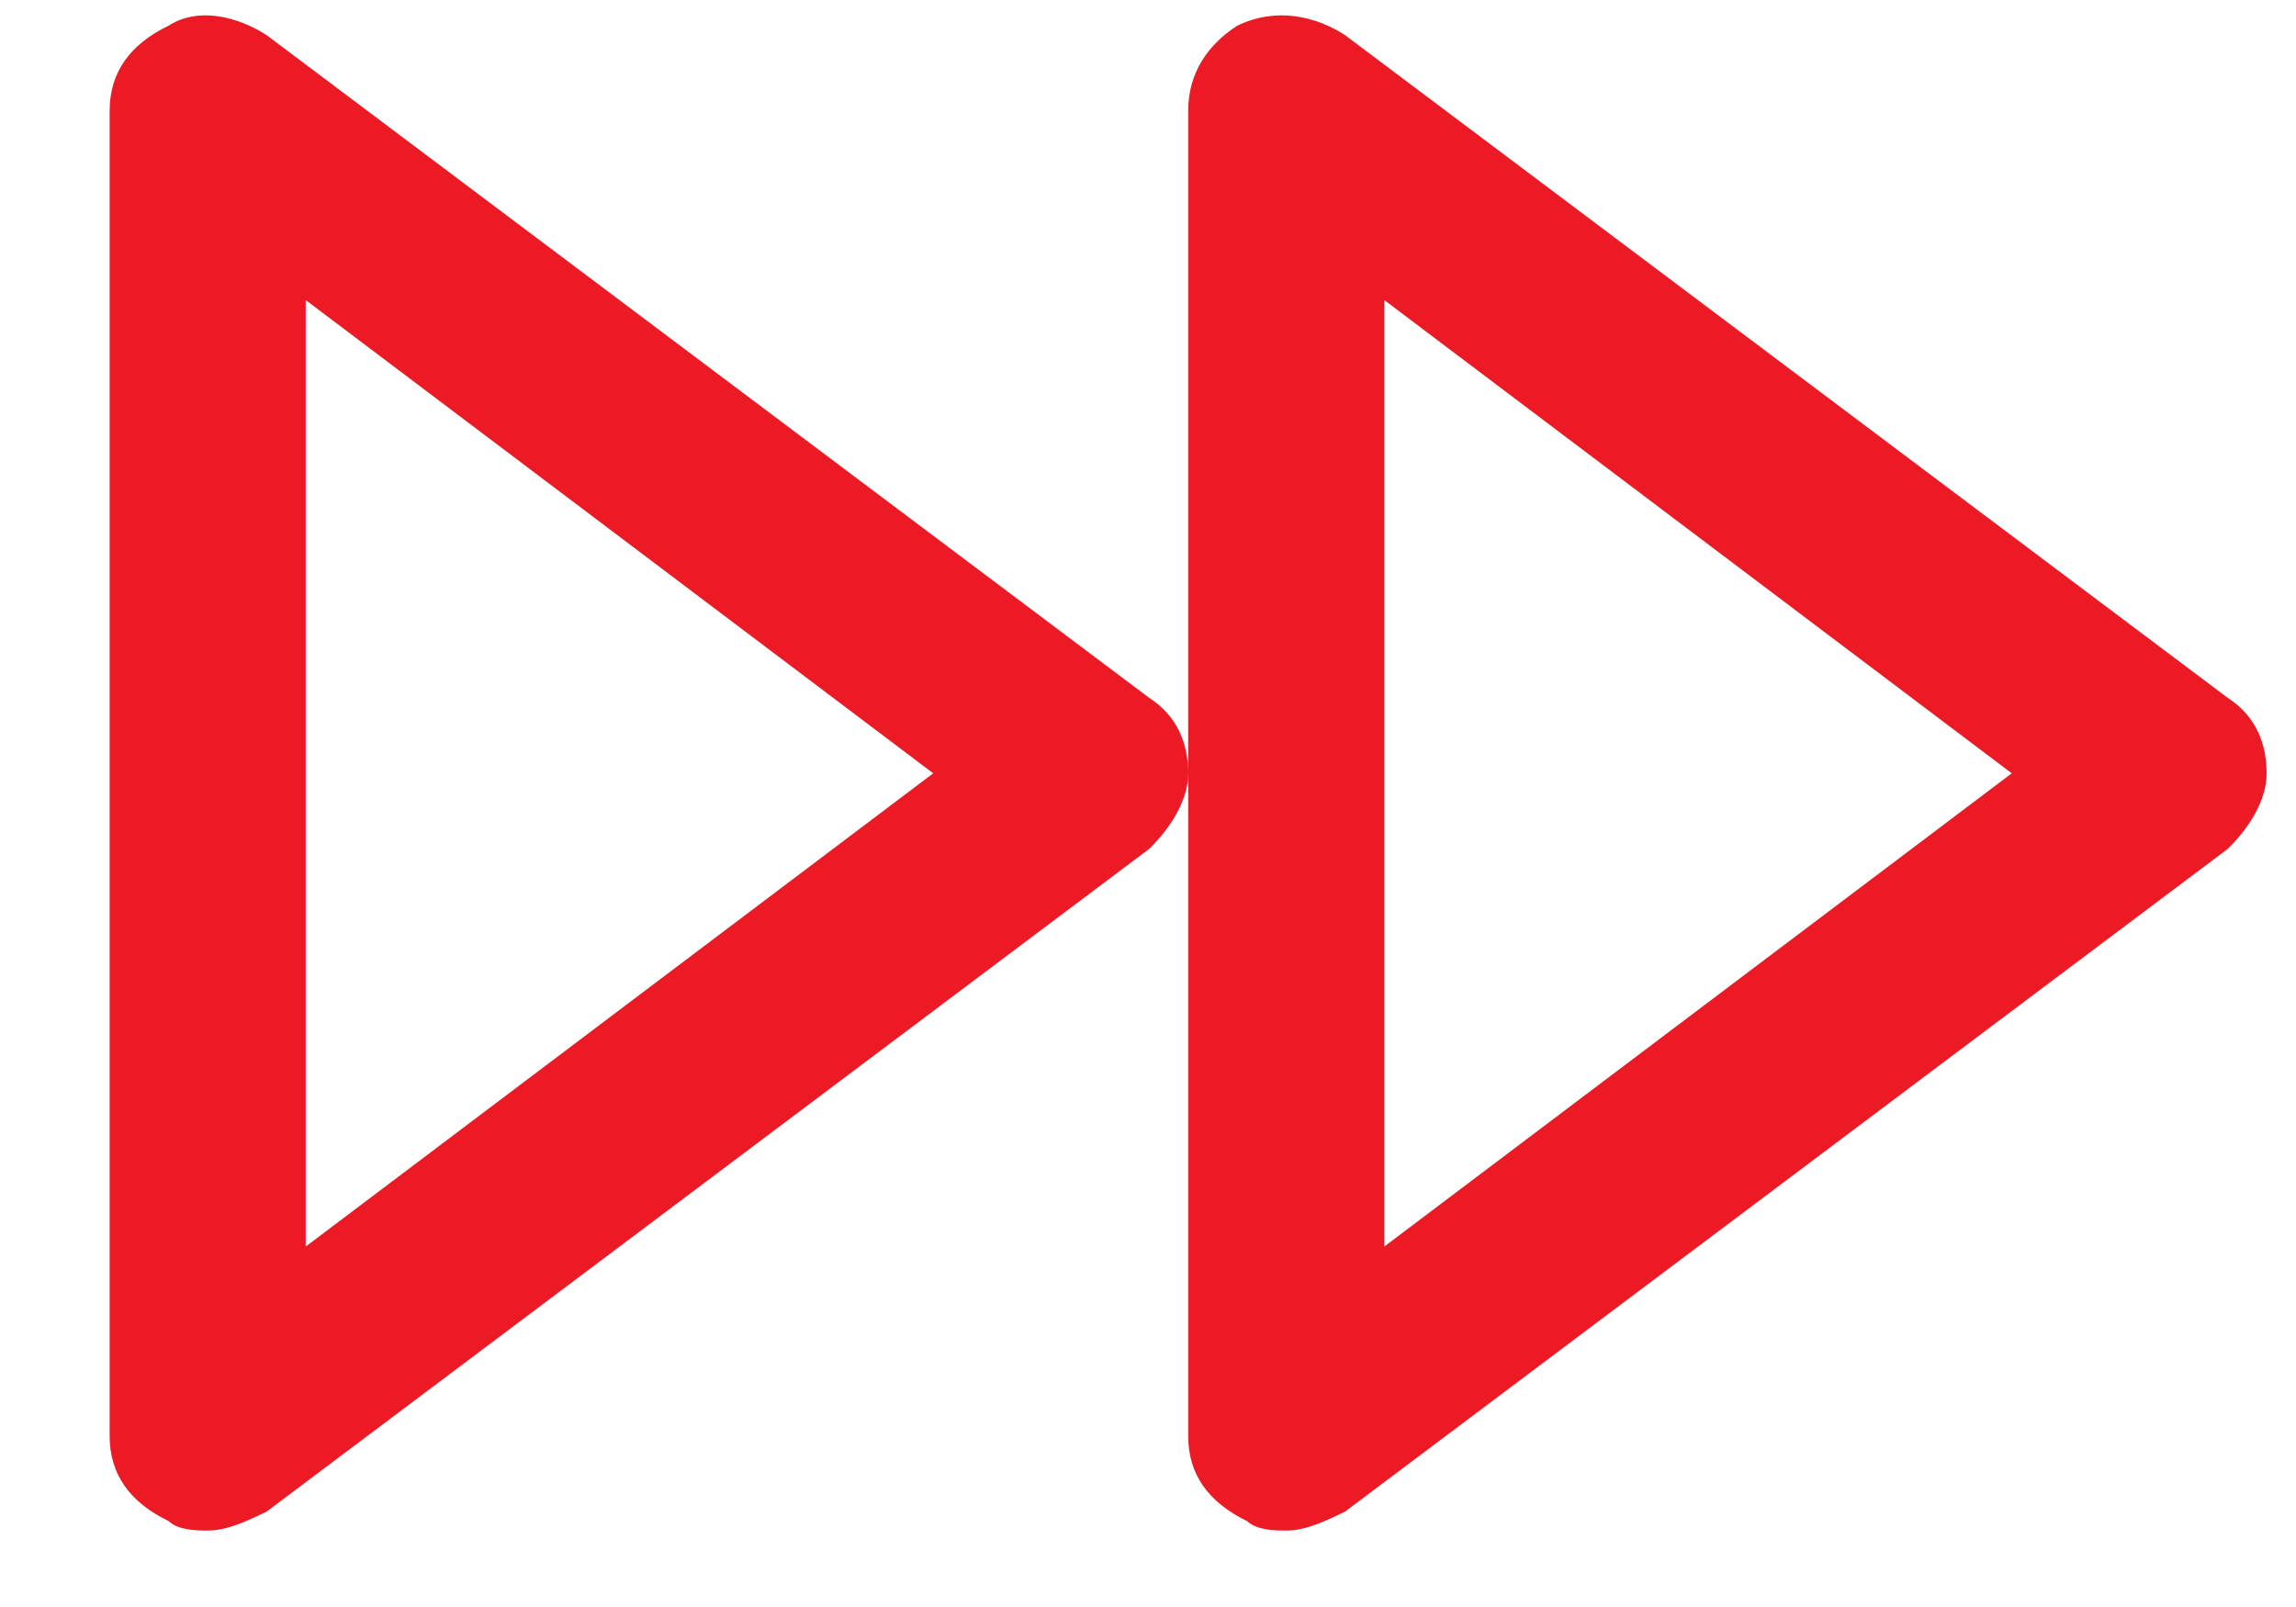
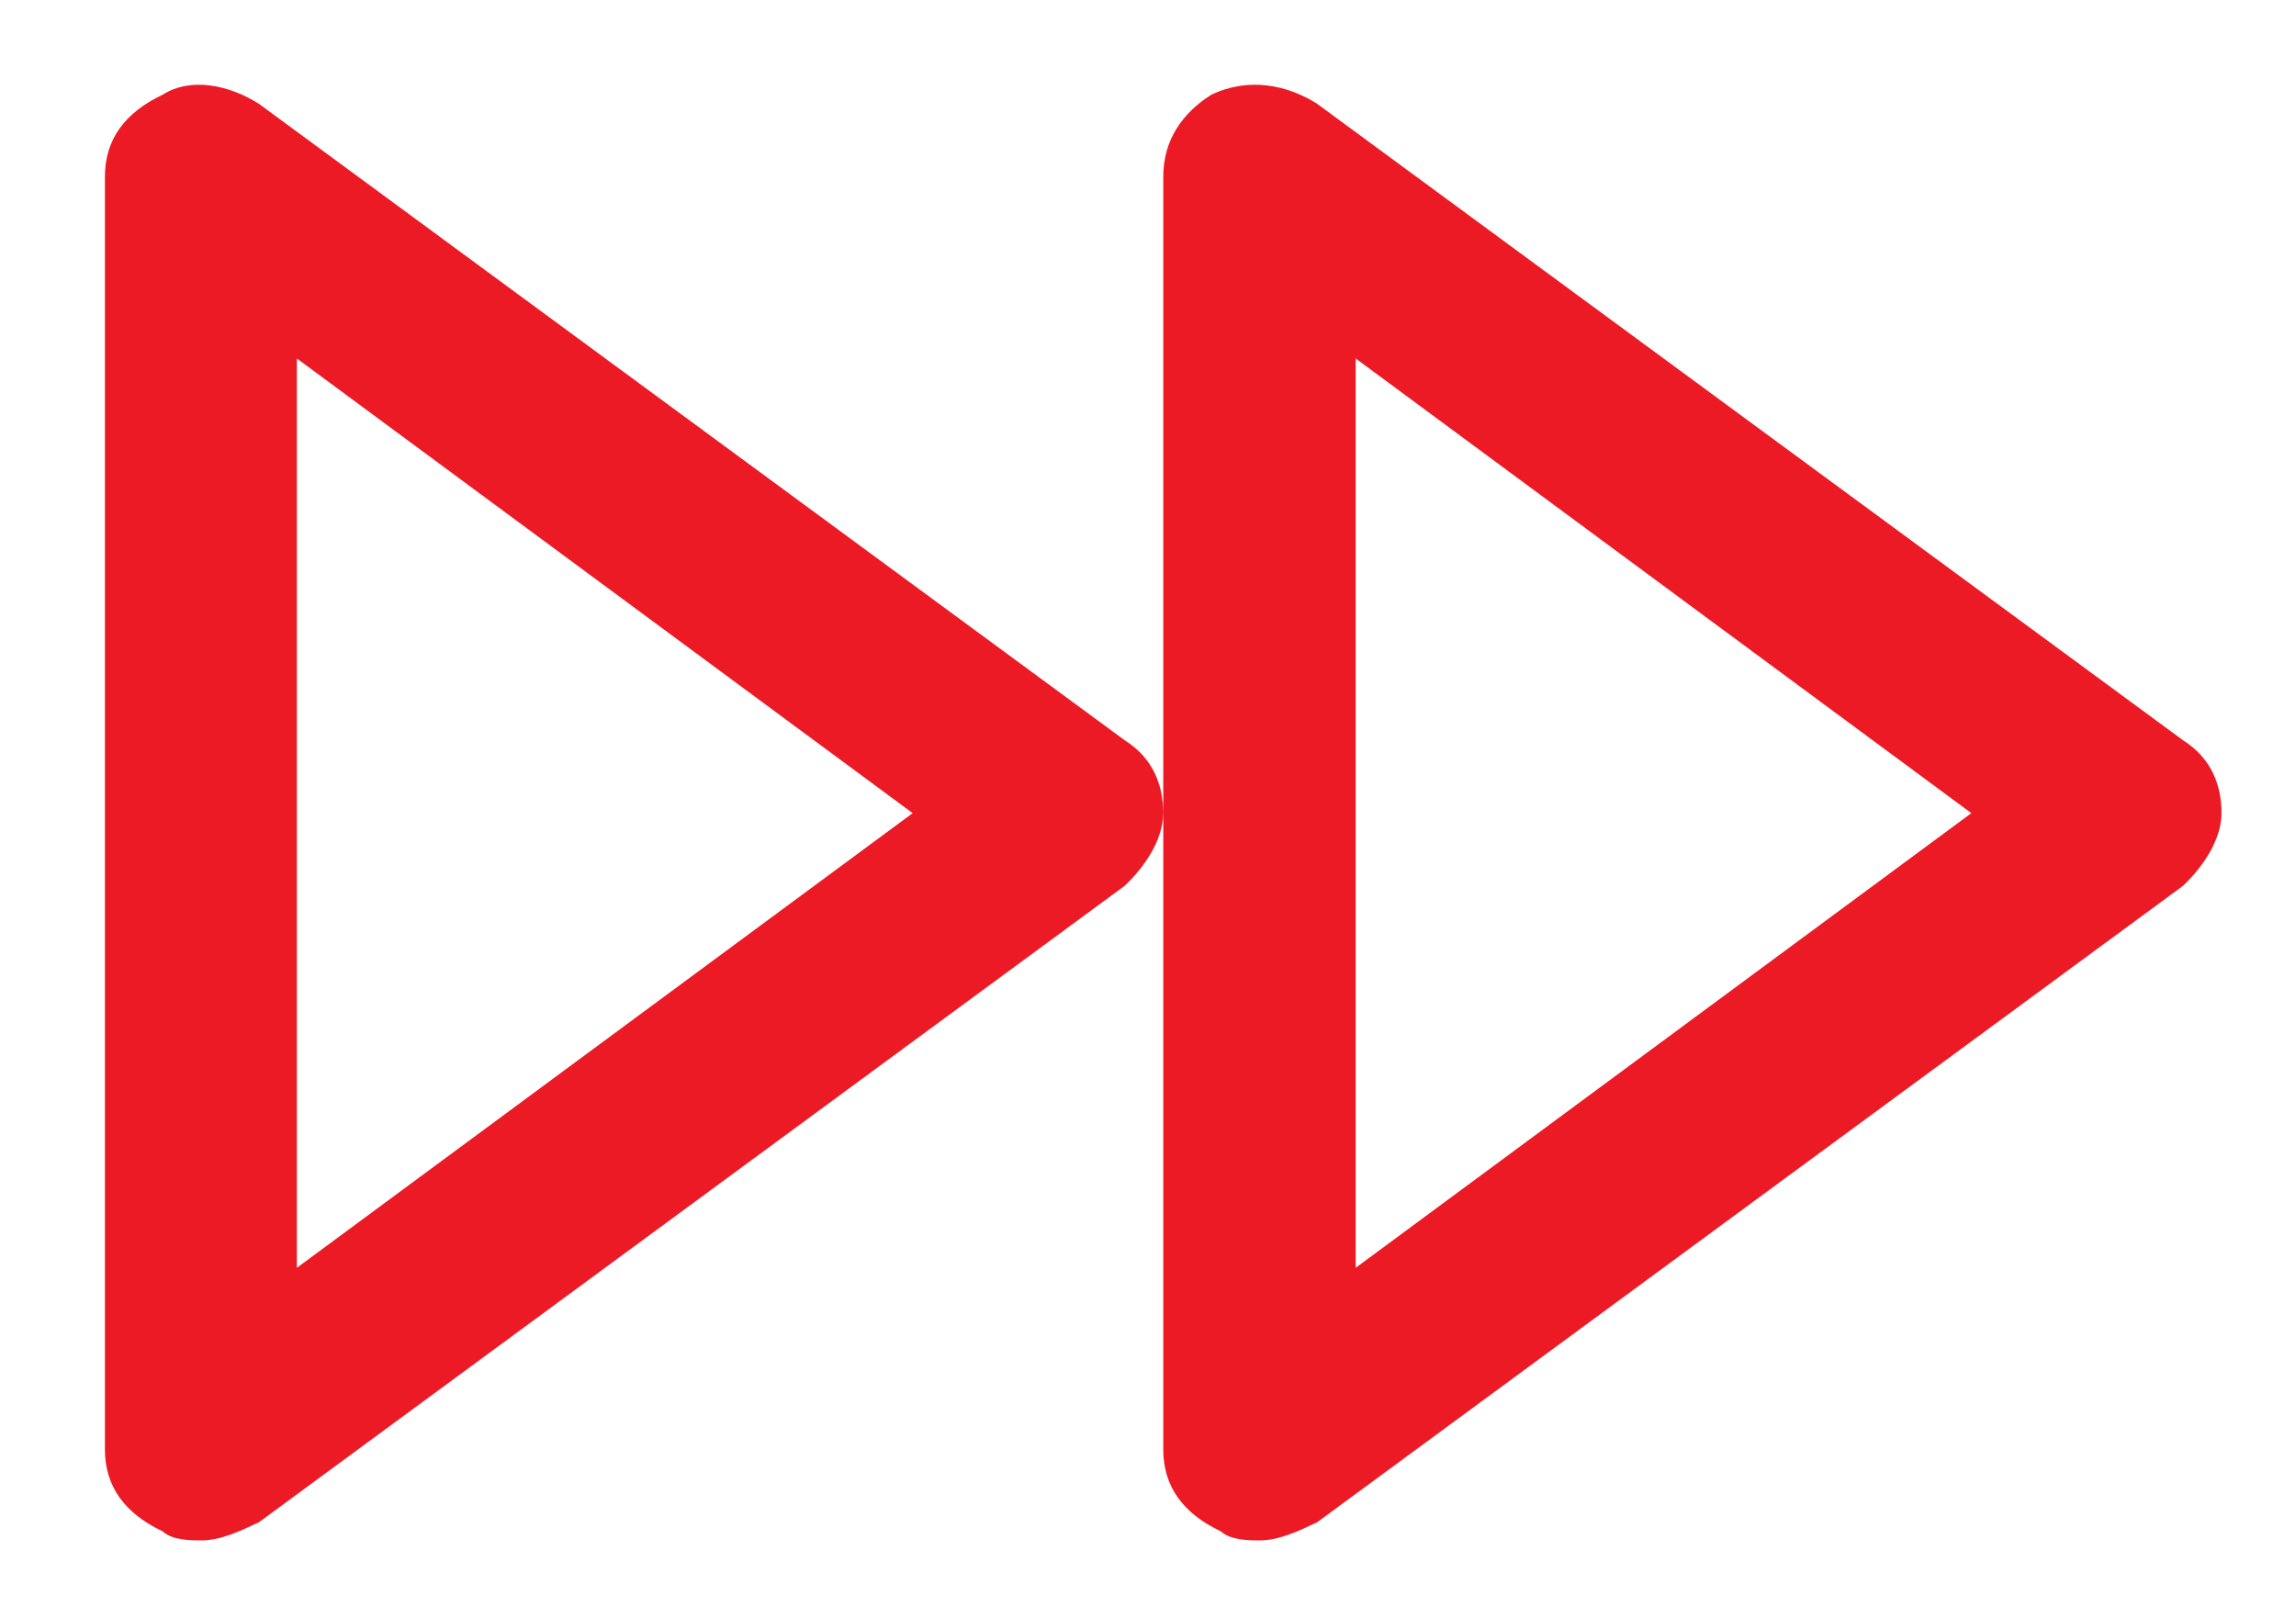
<svg xmlns="http://www.w3.org/2000/svg" width="20" height="14" viewBox="0 0 20 14" fill="none">
-   <path fill-rule="evenodd" clip-rule="evenodd" d="M2.322 0.306C2.065 0.141 1.724 0.059 1.468 0.224C1.126 0.389 0.955 0.636 0.955 0.966V12.509C0.955 12.839 1.126 13.086 1.468 13.251C1.553 13.334 1.724 13.334 1.809 13.334C1.98 13.334 2.151 13.251 2.322 13.169L10.008 7.397C10.179 7.232 10.35 6.985 10.35 6.738V6.738V12.509C10.35 12.839 10.521 13.086 10.862 13.251C10.948 13.334 11.118 13.334 11.204 13.334C11.375 13.334 11.546 13.251 11.716 13.169L19.403 7.397C19.574 7.232 19.744 6.985 19.744 6.738C19.744 6.49 19.659 6.243 19.403 6.078L11.716 0.306C11.46 0.141 11.118 0.059 10.777 0.224C10.521 0.389 10.35 0.636 10.35 0.966V6.738C10.35 6.49 10.264 6.243 10.008 6.078L2.322 0.306ZM17.524 6.737L12.058 2.614V10.86L17.524 6.737ZM8.129 6.737L2.663 2.614V10.86L8.129 6.737Z" fill="#EC1A25" />
+   <path fill-rule="evenodd" clip-rule="evenodd" d="M2.255 0.904C2.003 0.745 1.668 0.666 1.417 0.825C1.082 0.983 0.914 1.221 0.914 1.538V12.628C0.914 12.945 1.082 13.183 1.417 13.341C1.501 13.42 1.668 13.42 1.752 13.42C1.92 13.42 2.087 13.341 2.255 13.262L9.797 7.717C9.965 7.558 10.132 7.321 10.132 7.083C10.132 6.845 10.049 6.608 9.797 6.449L2.255 0.904ZM11.473 0.904L19.016 6.449C19.267 6.608 19.351 6.845 19.351 7.083C19.351 7.321 19.183 7.558 19.016 7.717L11.473 13.262C11.306 13.341 11.138 13.42 10.971 13.42C10.887 13.42 10.719 13.42 10.635 13.341C10.3 13.183 10.133 12.945 10.133 12.628V7.083V1.538C10.133 1.221 10.3 0.983 10.552 0.825C10.887 0.666 11.222 0.745 11.473 0.904ZM17.172 7.084L11.809 3.123V11.045L17.172 7.084ZM7.95 7.084L2.586 3.123V11.045L7.95 7.084Z" fill="#EC1A25" />
</svg>
